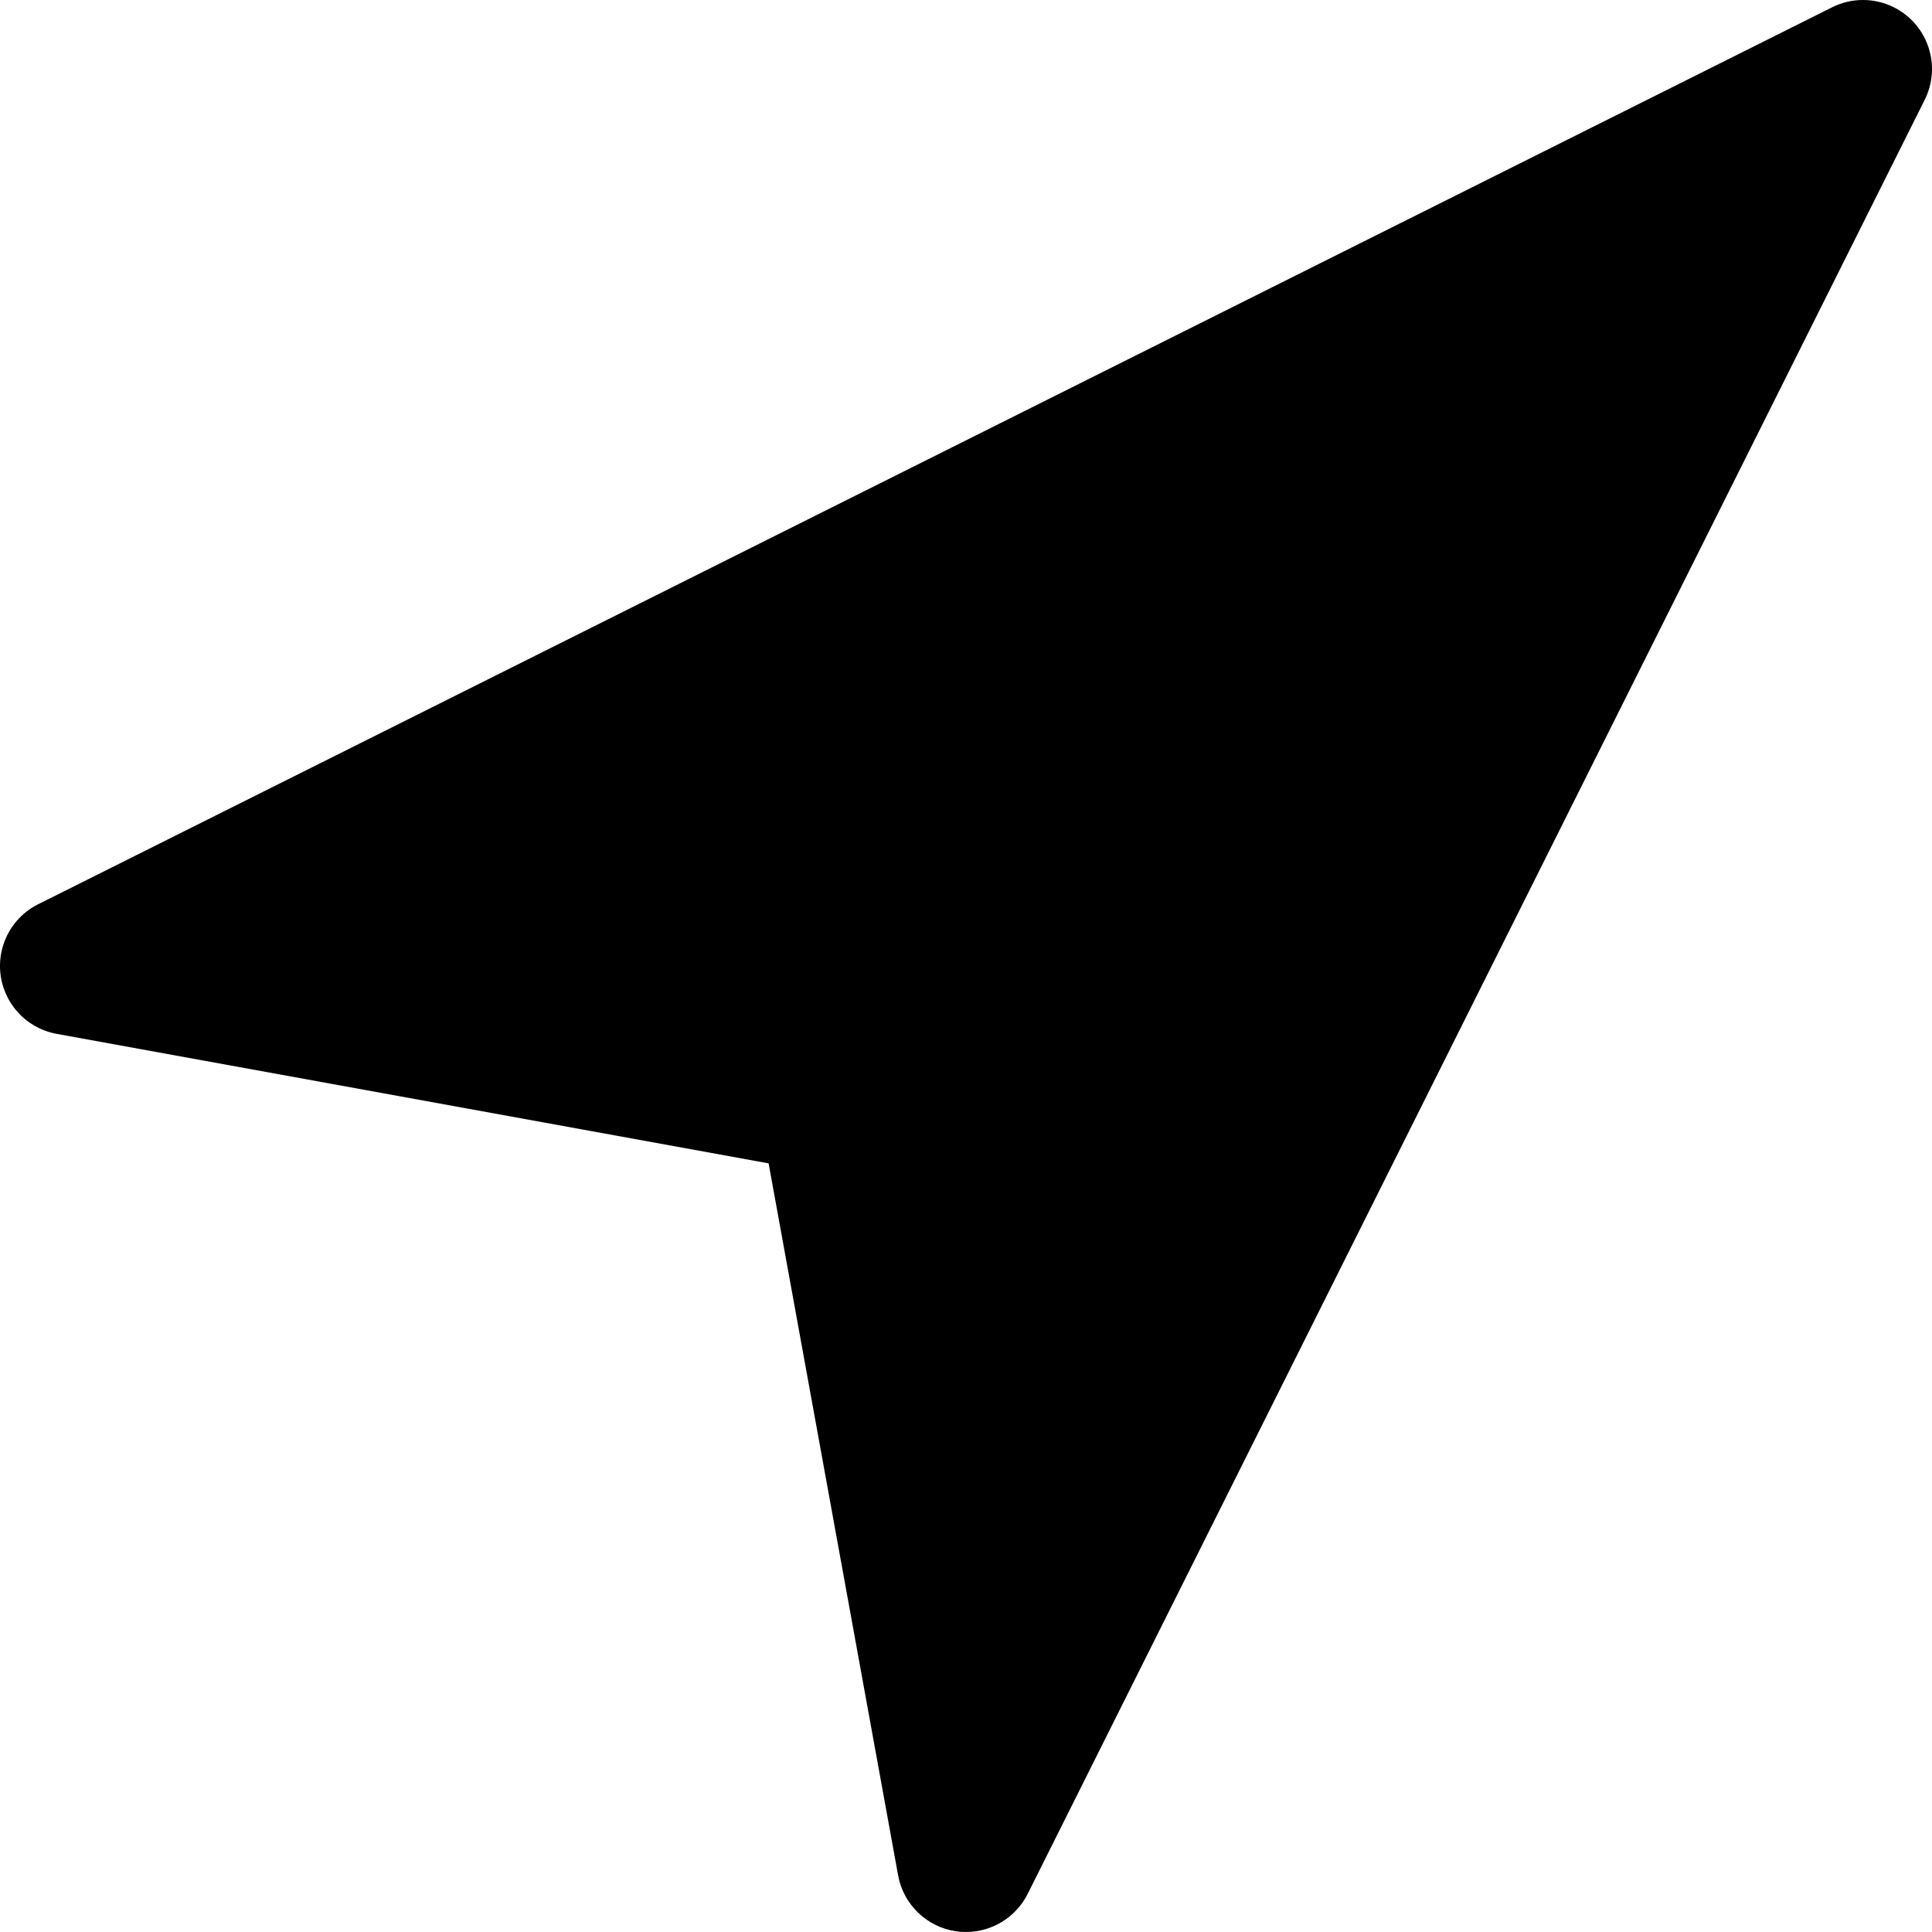
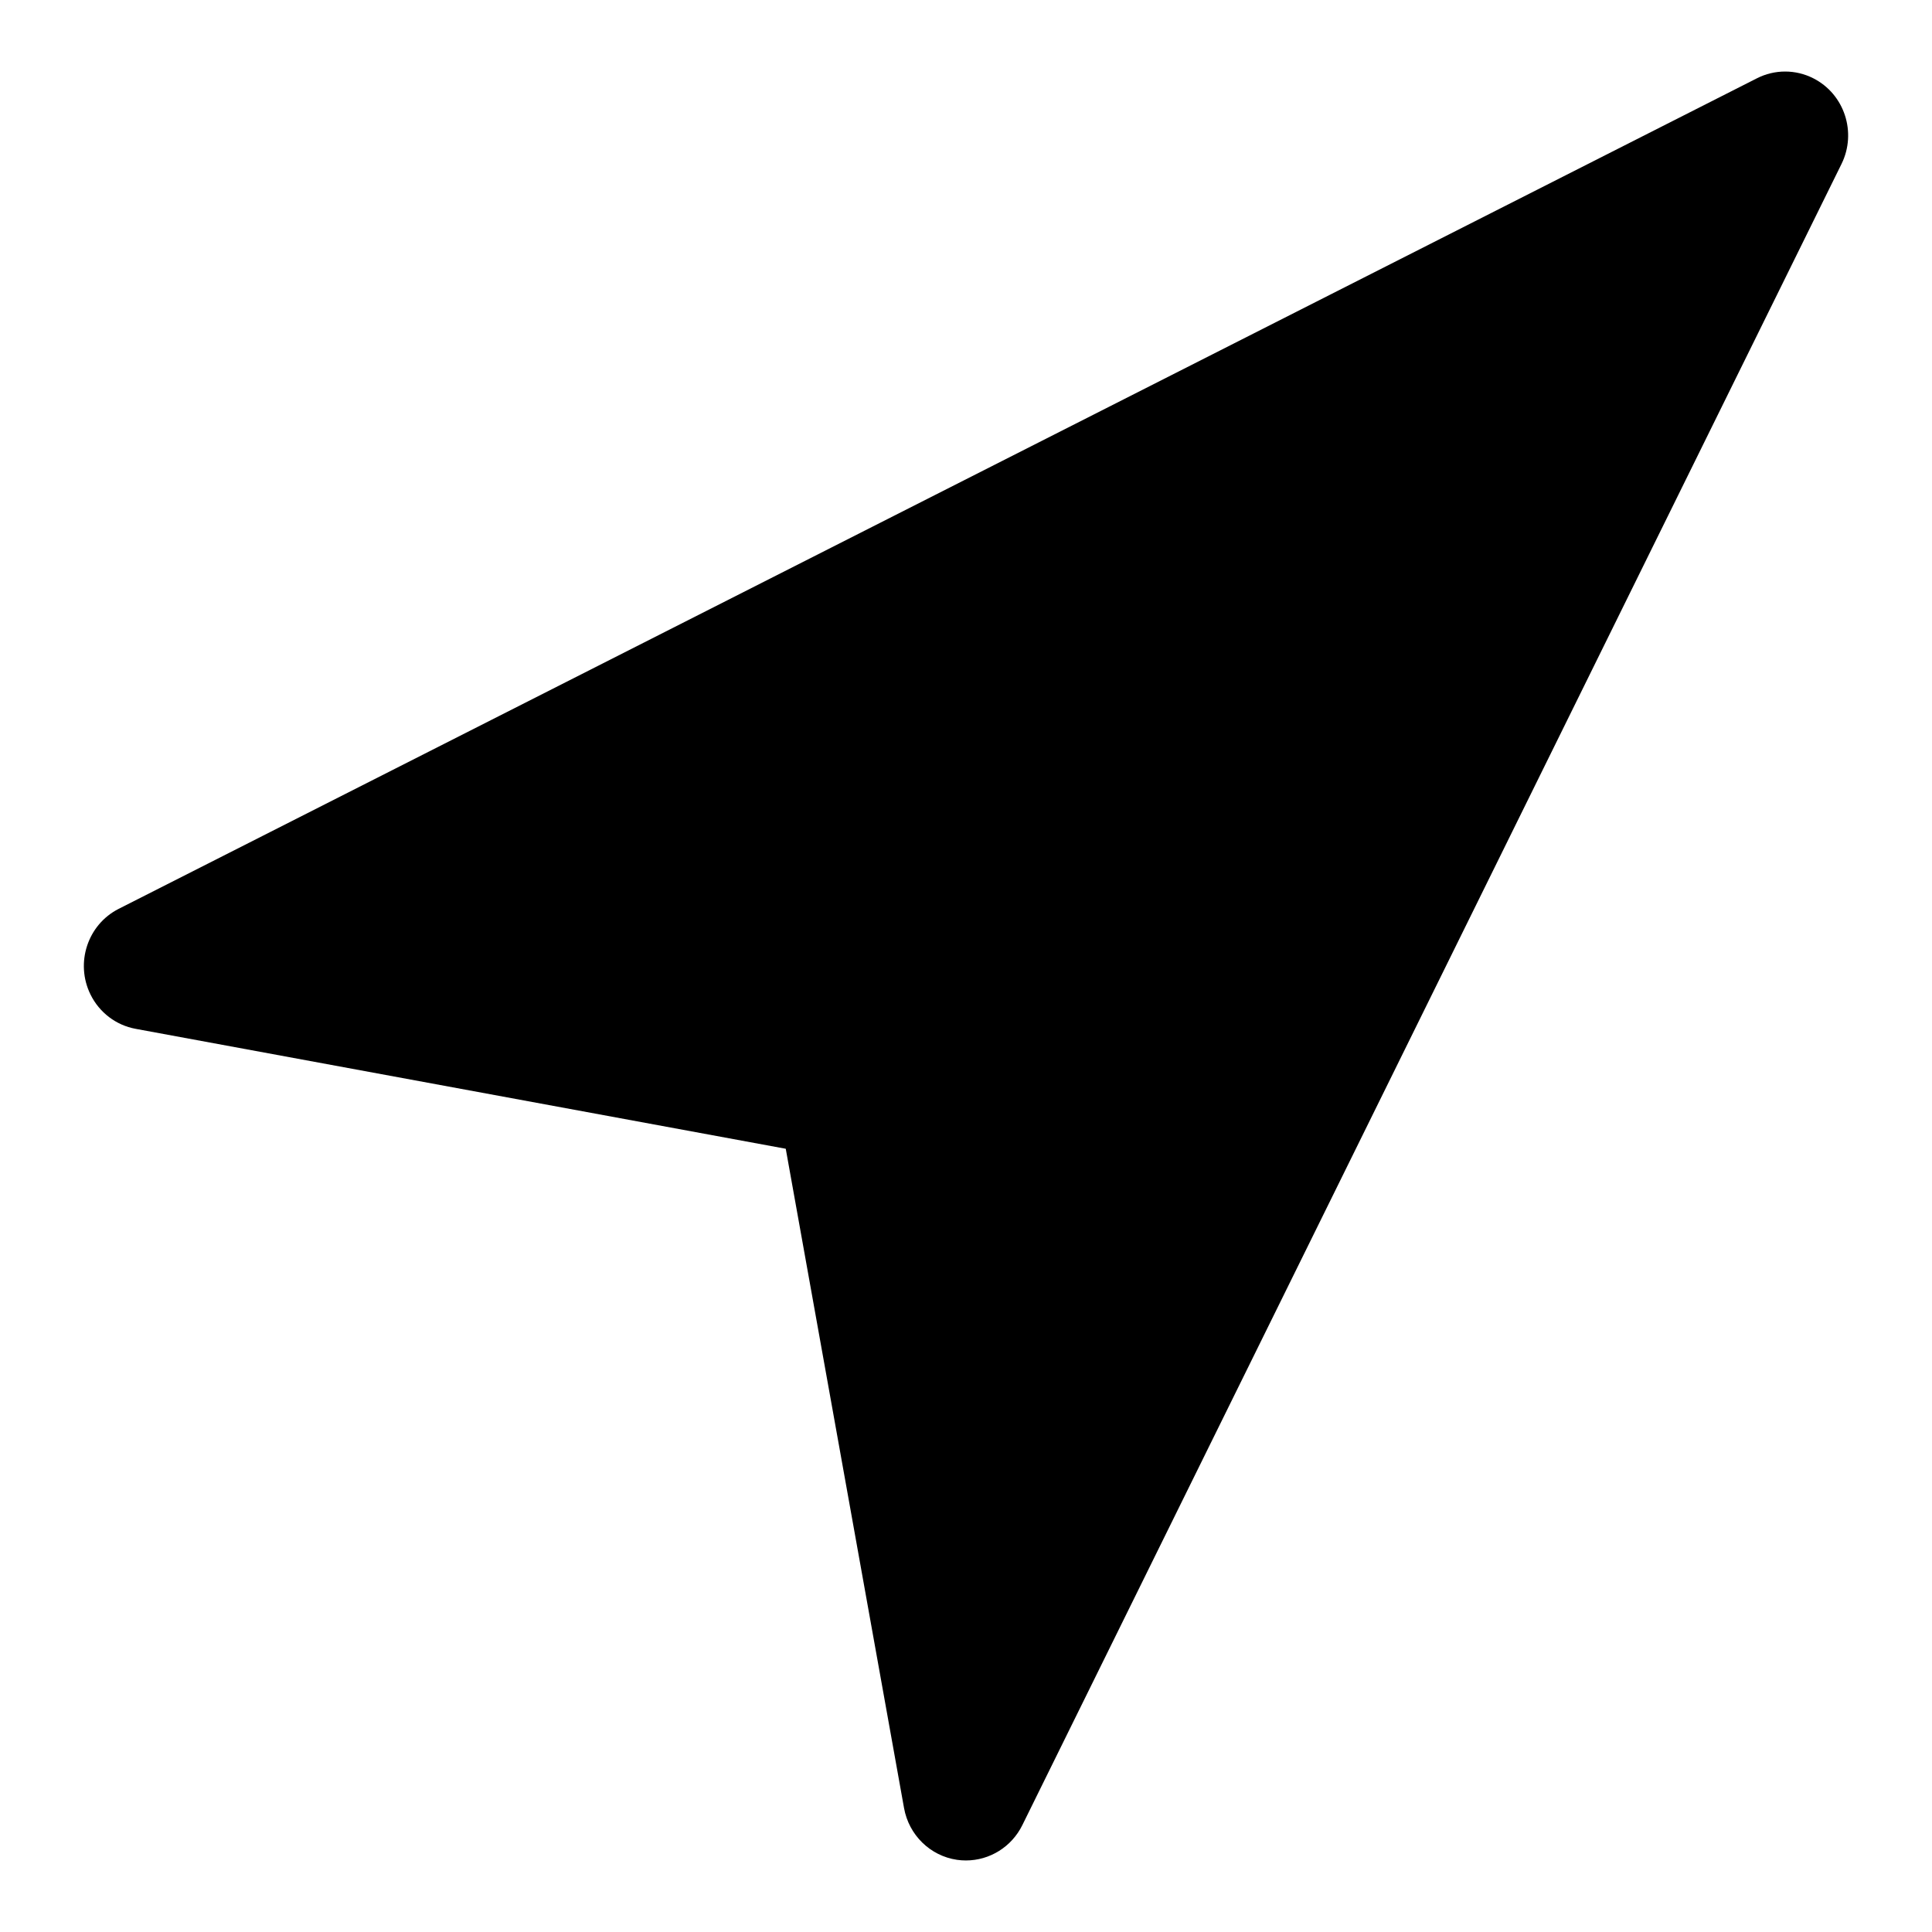
- <svg xmlns="http://www.w3.org/2000/svg" xmlns:xlink="http://www.w3.org/1999/xlink" version="1.1" preserveAspectRatio="xMidYMid meet" viewBox="0 0 640 640" width="22" height="22">
+ <svg xmlns="http://www.w3.org/2000/svg" xmlns:xlink="http://www.w3.org/1999/xlink" version="1.1" preserveAspectRatio="xMidYMid meet" viewBox="0 0 640 640" width="20" height="20">
  <defs>
-     <path d="M606.9 2.42C606.9 2.42 606.9 2.42 606.9 2.42C250.34 180.7 52.25 279.75 12.63 299.55C1.34 305.2 -3.23 318.93 2.42 330.22C5.64 336.65 11.69 341.19 18.76 342.48C34.48 345.34 113.1 359.64 254.61 385.38C280.35 526.89 294.65 605.51 297.51 621.23C299.27 630.9 307.01 638.37 316.74 639.77C317.81 639.93 318.9 640 319.98 640C328.64 640 336.56 635.11 340.44 627.36C370.15 567.93 607.86 92.52 637.57 33.09C643.23 21.81 638.66 8.08 627.37 2.42C620.93 -0.81 613.34 -0.81 606.9 2.42Z" id="a651ZoAKkL" />
+     <path d="M582 25.94C582 25.94 582 25.94 582 25.94C256.39 191.02 75.49 282.73 39.31 301.07C29.01 306.3 24.83 319.01 29.99 329.47C32.93 335.42 38.45 339.62 44.91 340.81C59.27 343.46 131.06 356.7 260.29 380.54C283.79 511.57 296.85 584.36 299.47 598.92C301.07 607.88 308.14 614.79 317.02 616.09C318 616.23 318.99 616.3 319.98 616.3C327.89 616.3 335.13 611.77 338.66 604.6C365.8 549.57 582.87 109.37 610.01 54.34C615.17 43.89 611 31.18 600.69 25.94C594.81 22.95 587.88 22.95 582 25.94Z" id="a3hQi2Sud" />
  </defs>
  <g>
    <g>
      <g>
-         <use xlink:href="#a651ZoAKkL" opacity="1" fill="#000000" fill-opacity="1" />
+         <use xlink:href="#a3hQi2Sud" opacity="1" fill="#000000" fill-opacity="1" />
        <g>
-           <use xlink:href="#a651ZoAKkL" opacity="1" fill-opacity="0" stroke="#000000" stroke-width="1" stroke-opacity="0" />
+           <use xlink:href="#a3hQi2Sud" opacity="1" fill-opacity="0" stroke="#000000" stroke-width="1" stroke-opacity="0" />
        </g>
      </g>
    </g>
  </g>
</svg>
